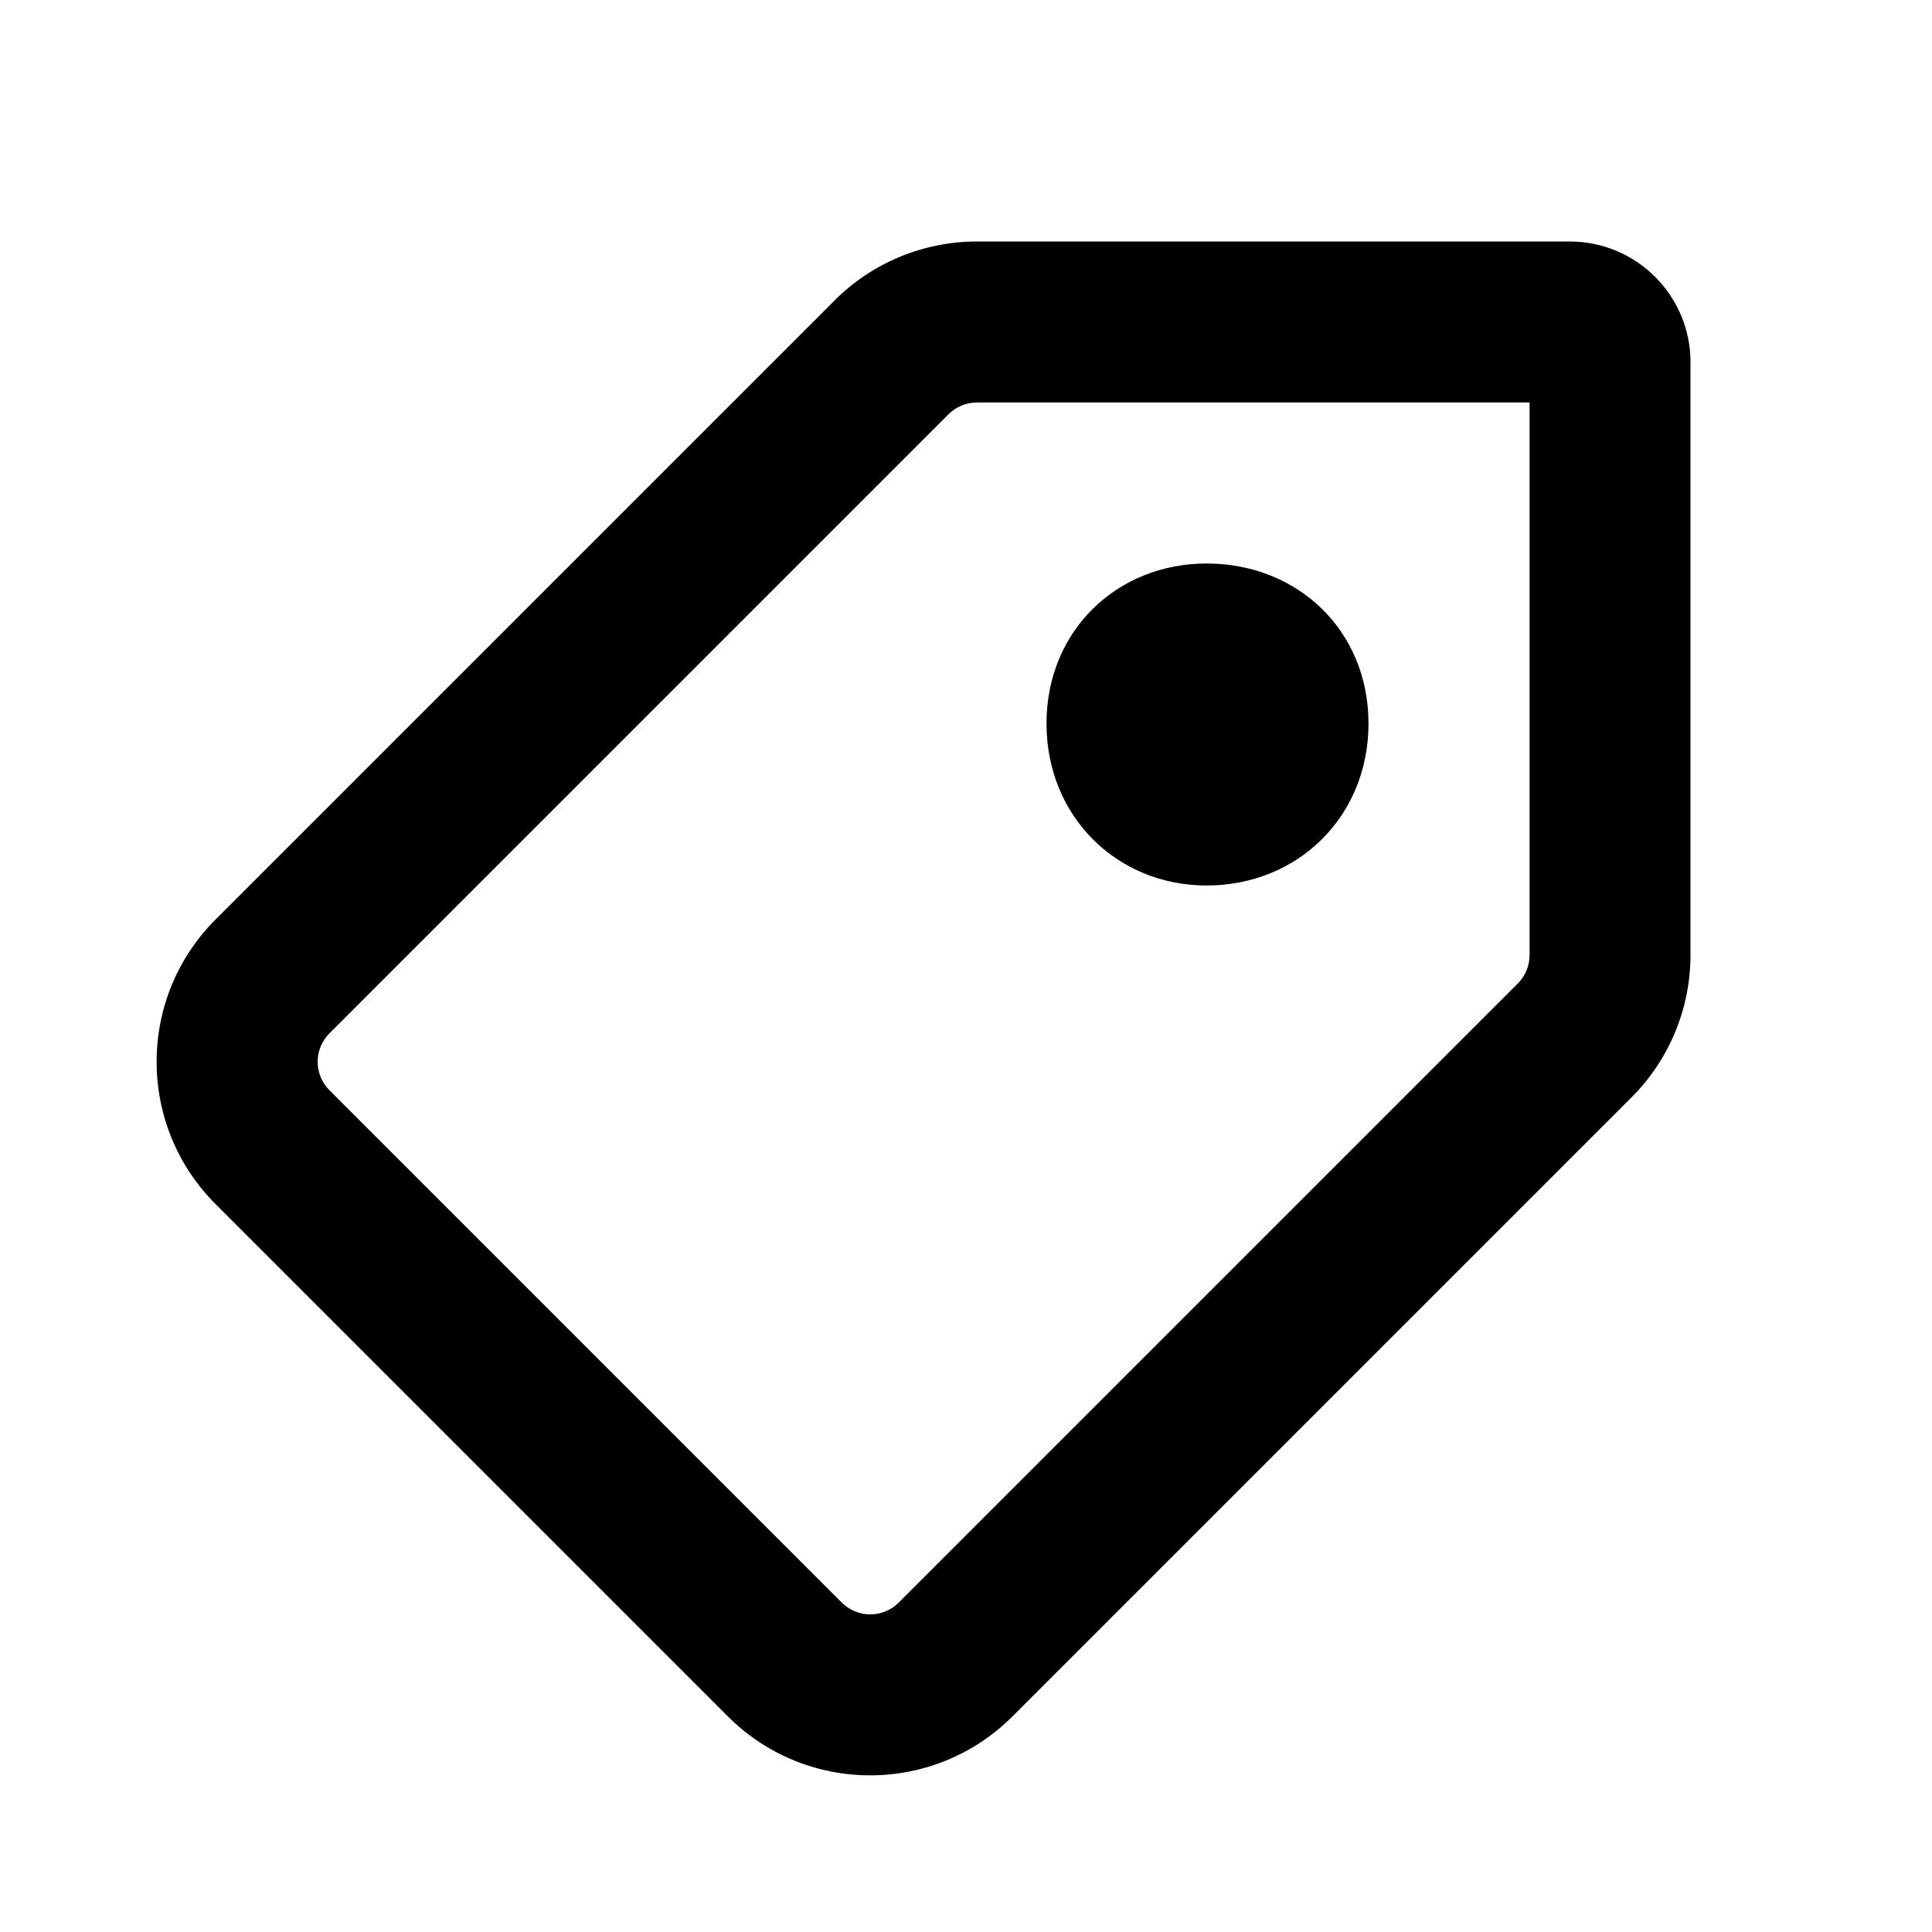
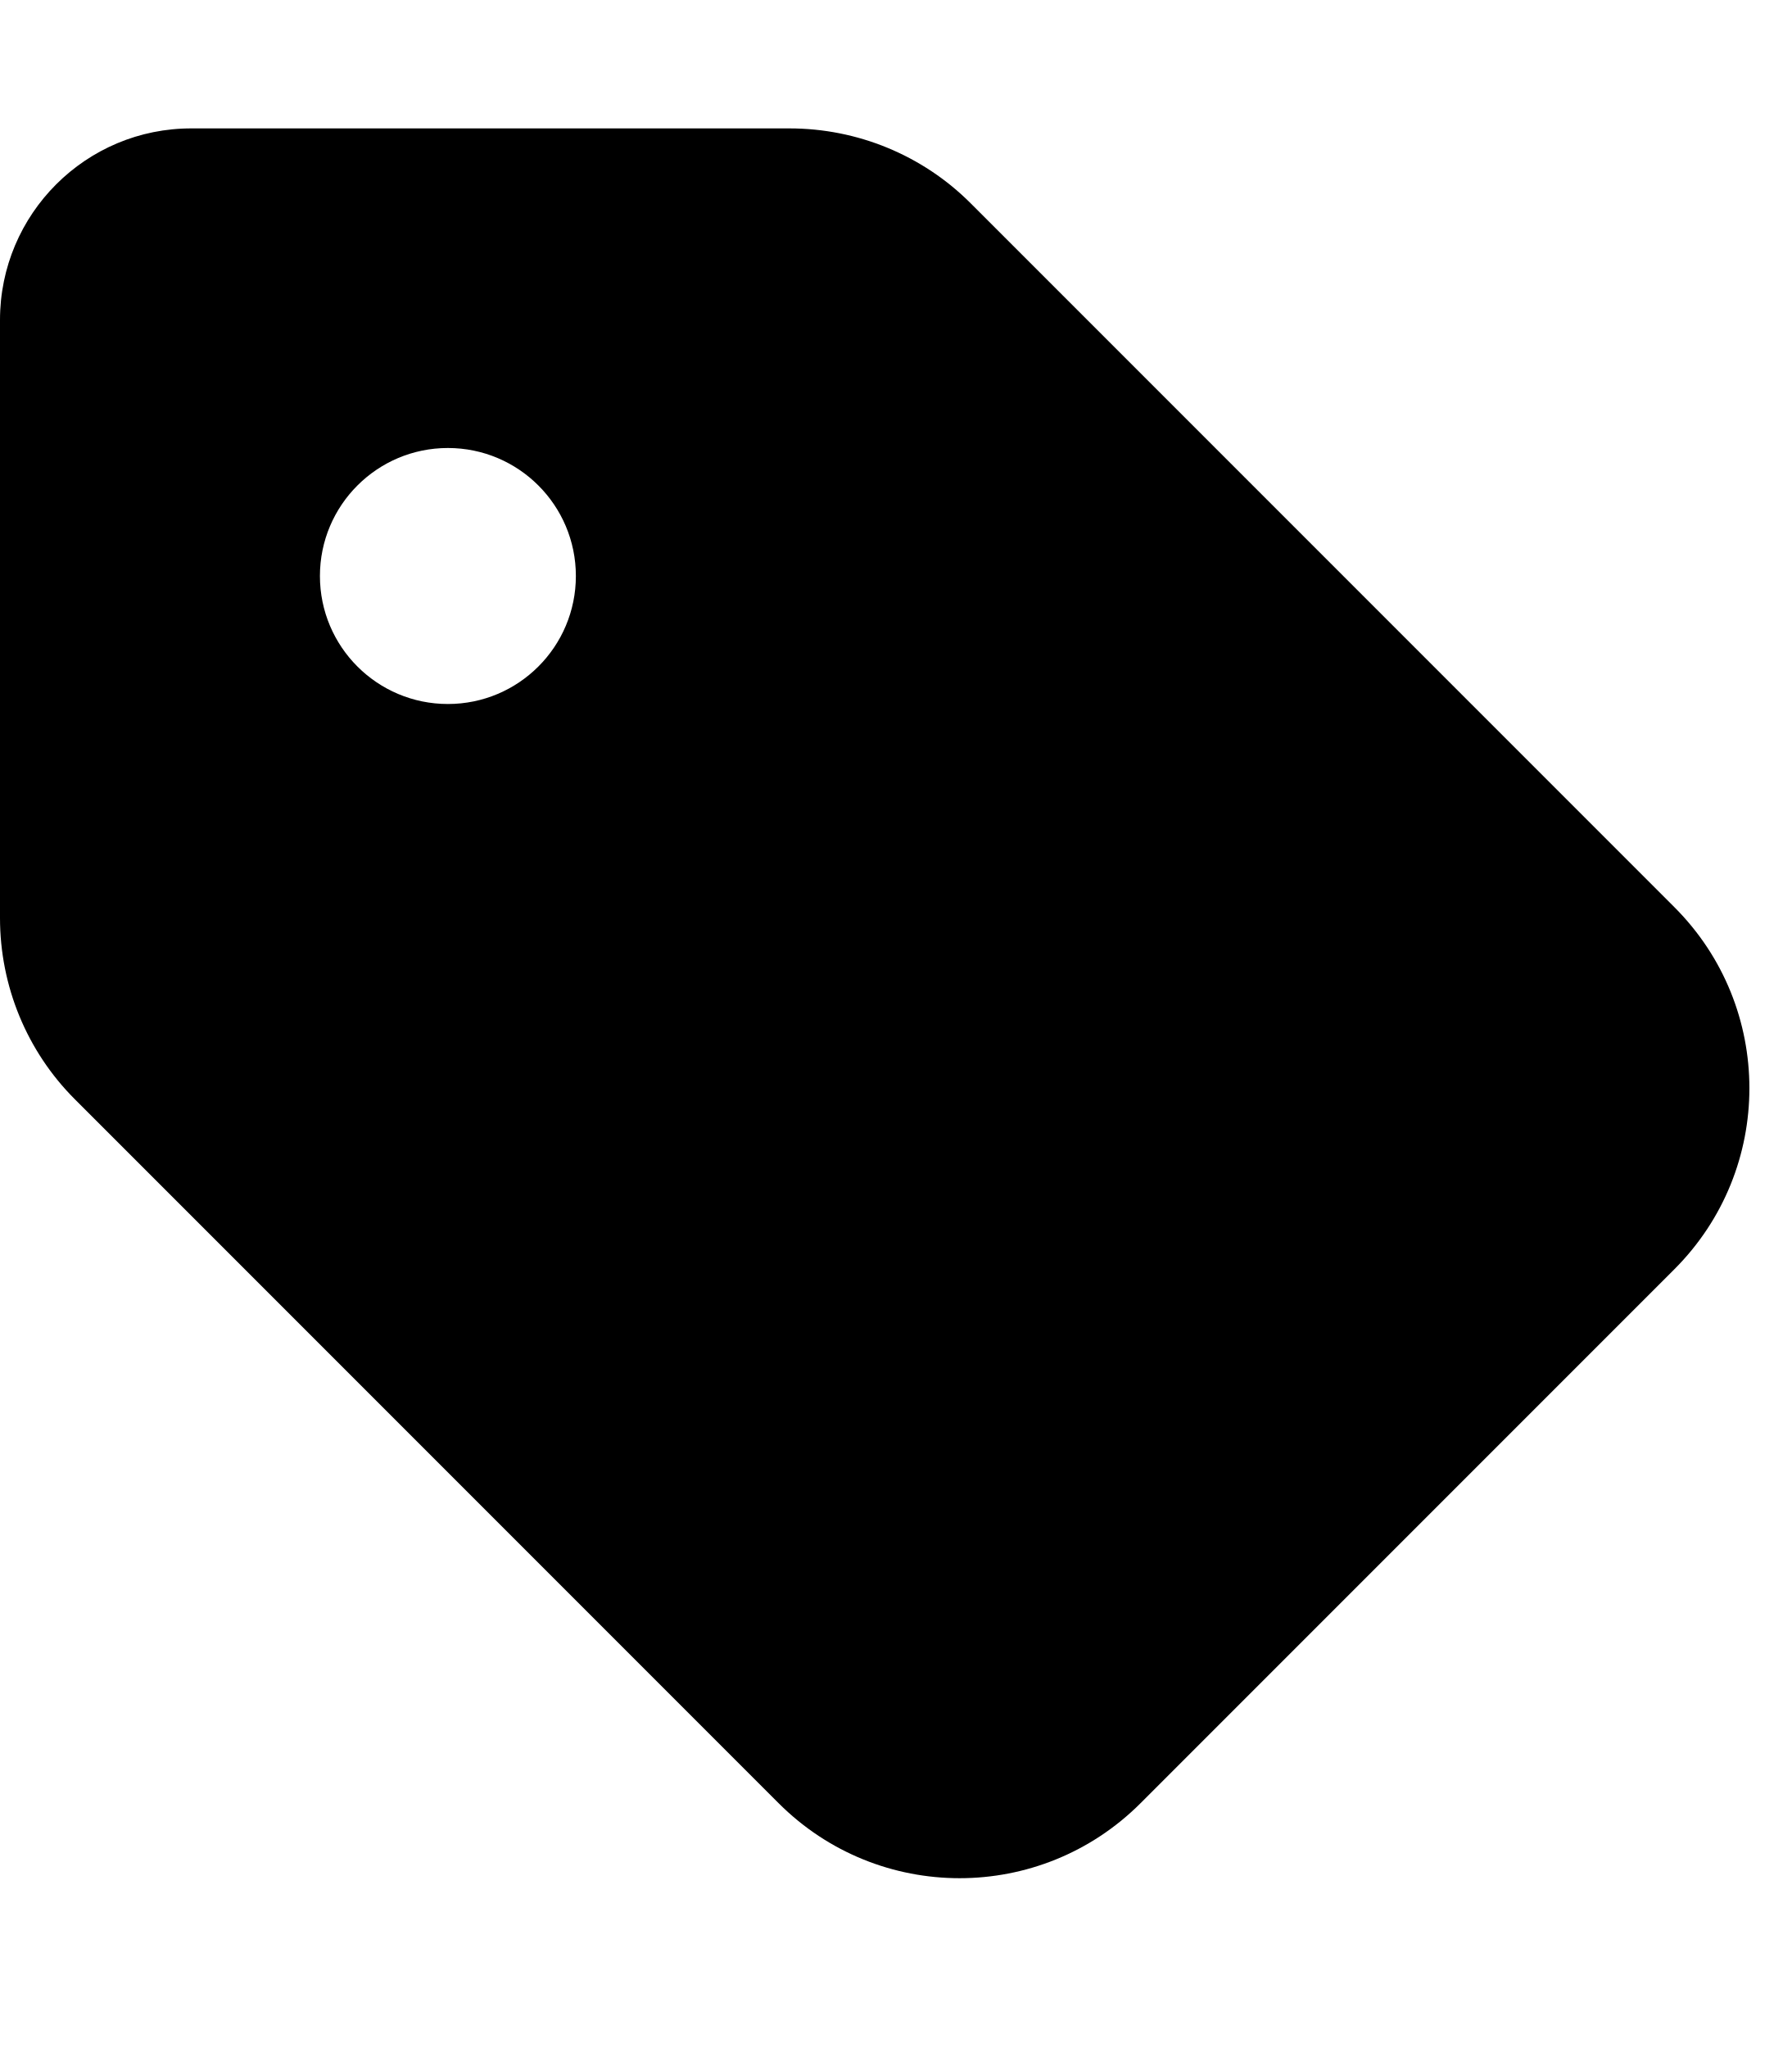
- <svg xmlns="http://www.w3.org/2000/svg" width="800px" height="800px" viewBox="0 0 24 24" fill="none">
-   <path fill-rule="evenodd" clip-rule="evenodd" d="M10.367 3.732A2.5 2.5 0 0 1 12.136 3H19.5A1.5 1.5 0 0 1 21 4.5v7.364a2.5 2.5 0 0 1-.733 1.768l-7.69 7.69a2.5 2.5 0 0 1-3.535 0l-6.364-6.364a2.5 2.5 0 0 1 0-3.536l7.69-7.69zM12.136 5a.5.5 0 0 0-.353.146l-7.69 7.69a.5.5 0 0 0 0 .708l6.364 6.364a.5.5 0 0 0 .707 0l7.69-7.69a.5.5 0 0 0 .147-.354V5h-6.865zm2.853 2C13.878 7 13 7.832 13 8.988c0 1.157.878 2.012 1.988 2.012C16.121 11 17 10.145 17 8.988 17 7.832 16.12 7 14.988 7z" fill="#000000" />
+ <svg xmlns="http://www.w3.org/2000/svg" viewBox="0 0 448 512">
+   <path d="M0 80V229.5c0 17 6.7 33.3 18.7 45.3l176 176c25 25 65.5 25 90.5 0L418.7 317.3c25-25 25-65.5 0-90.5l-176-176c-12-12-28.3-18.7-45.3-18.7H48C21.5 32 0 53.5 0 80zm112 32a32 32 0 1 1 0 64 32 32 0 1 1 0-64z" />
</svg>
